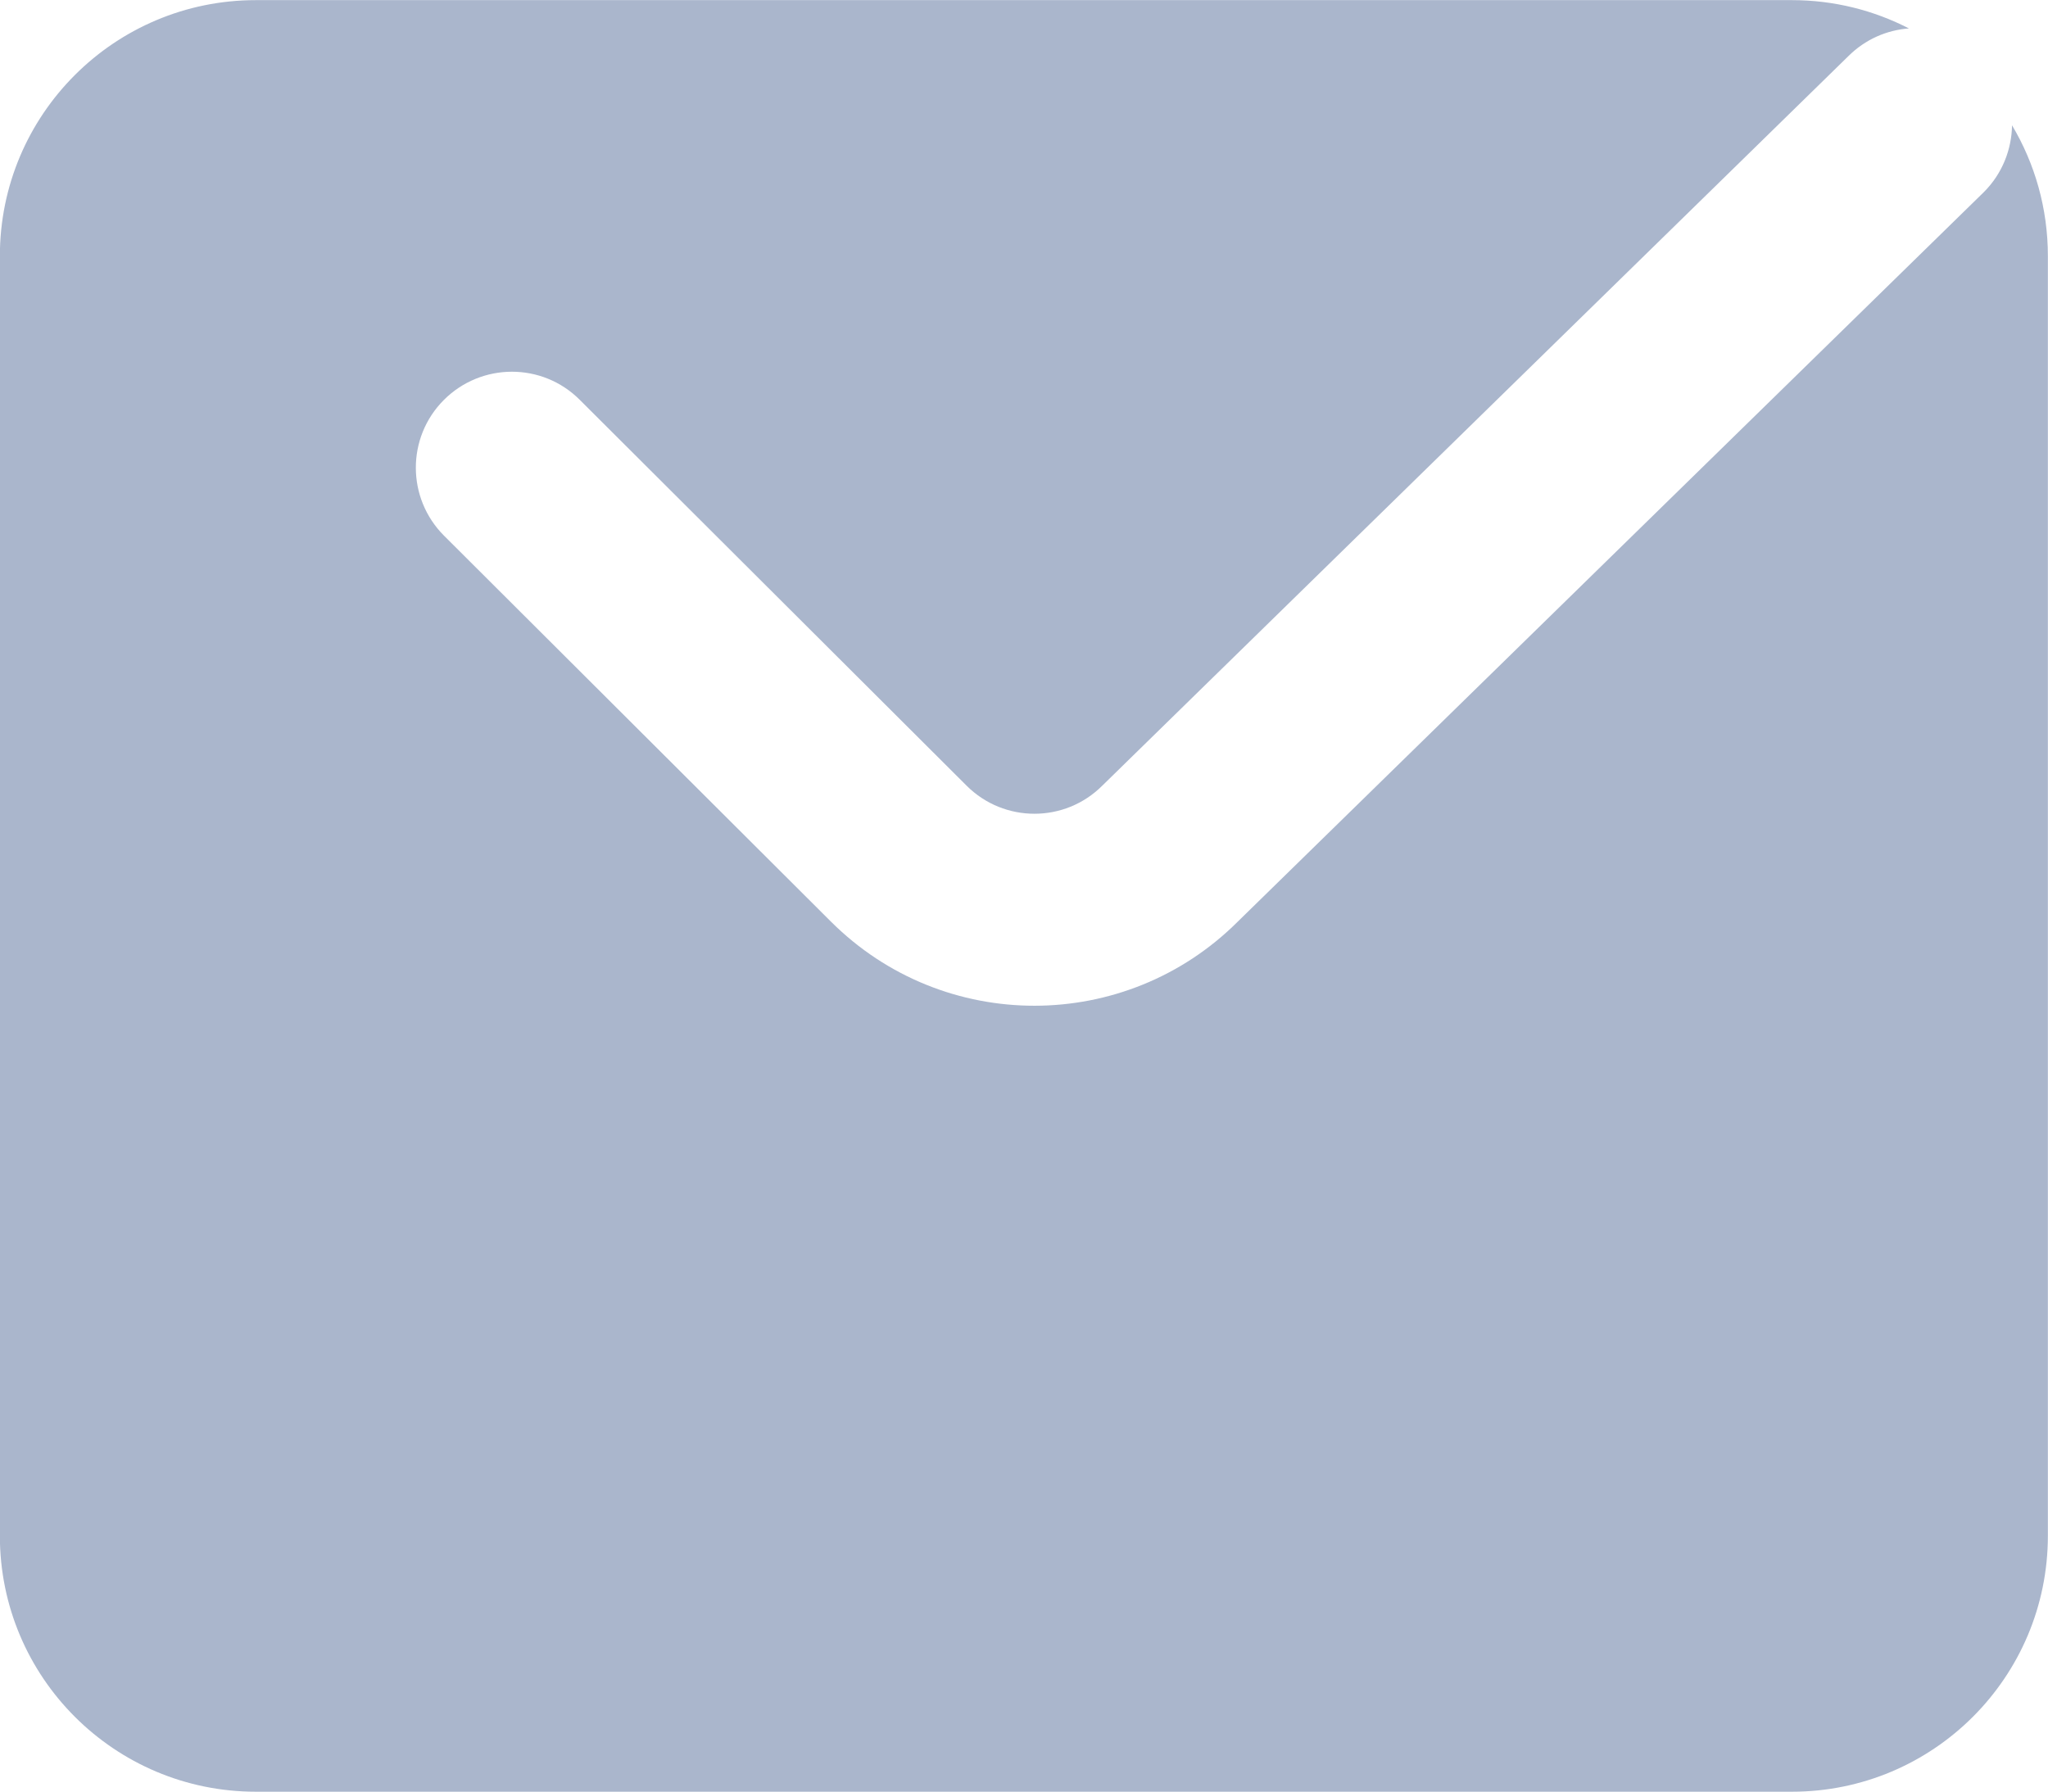
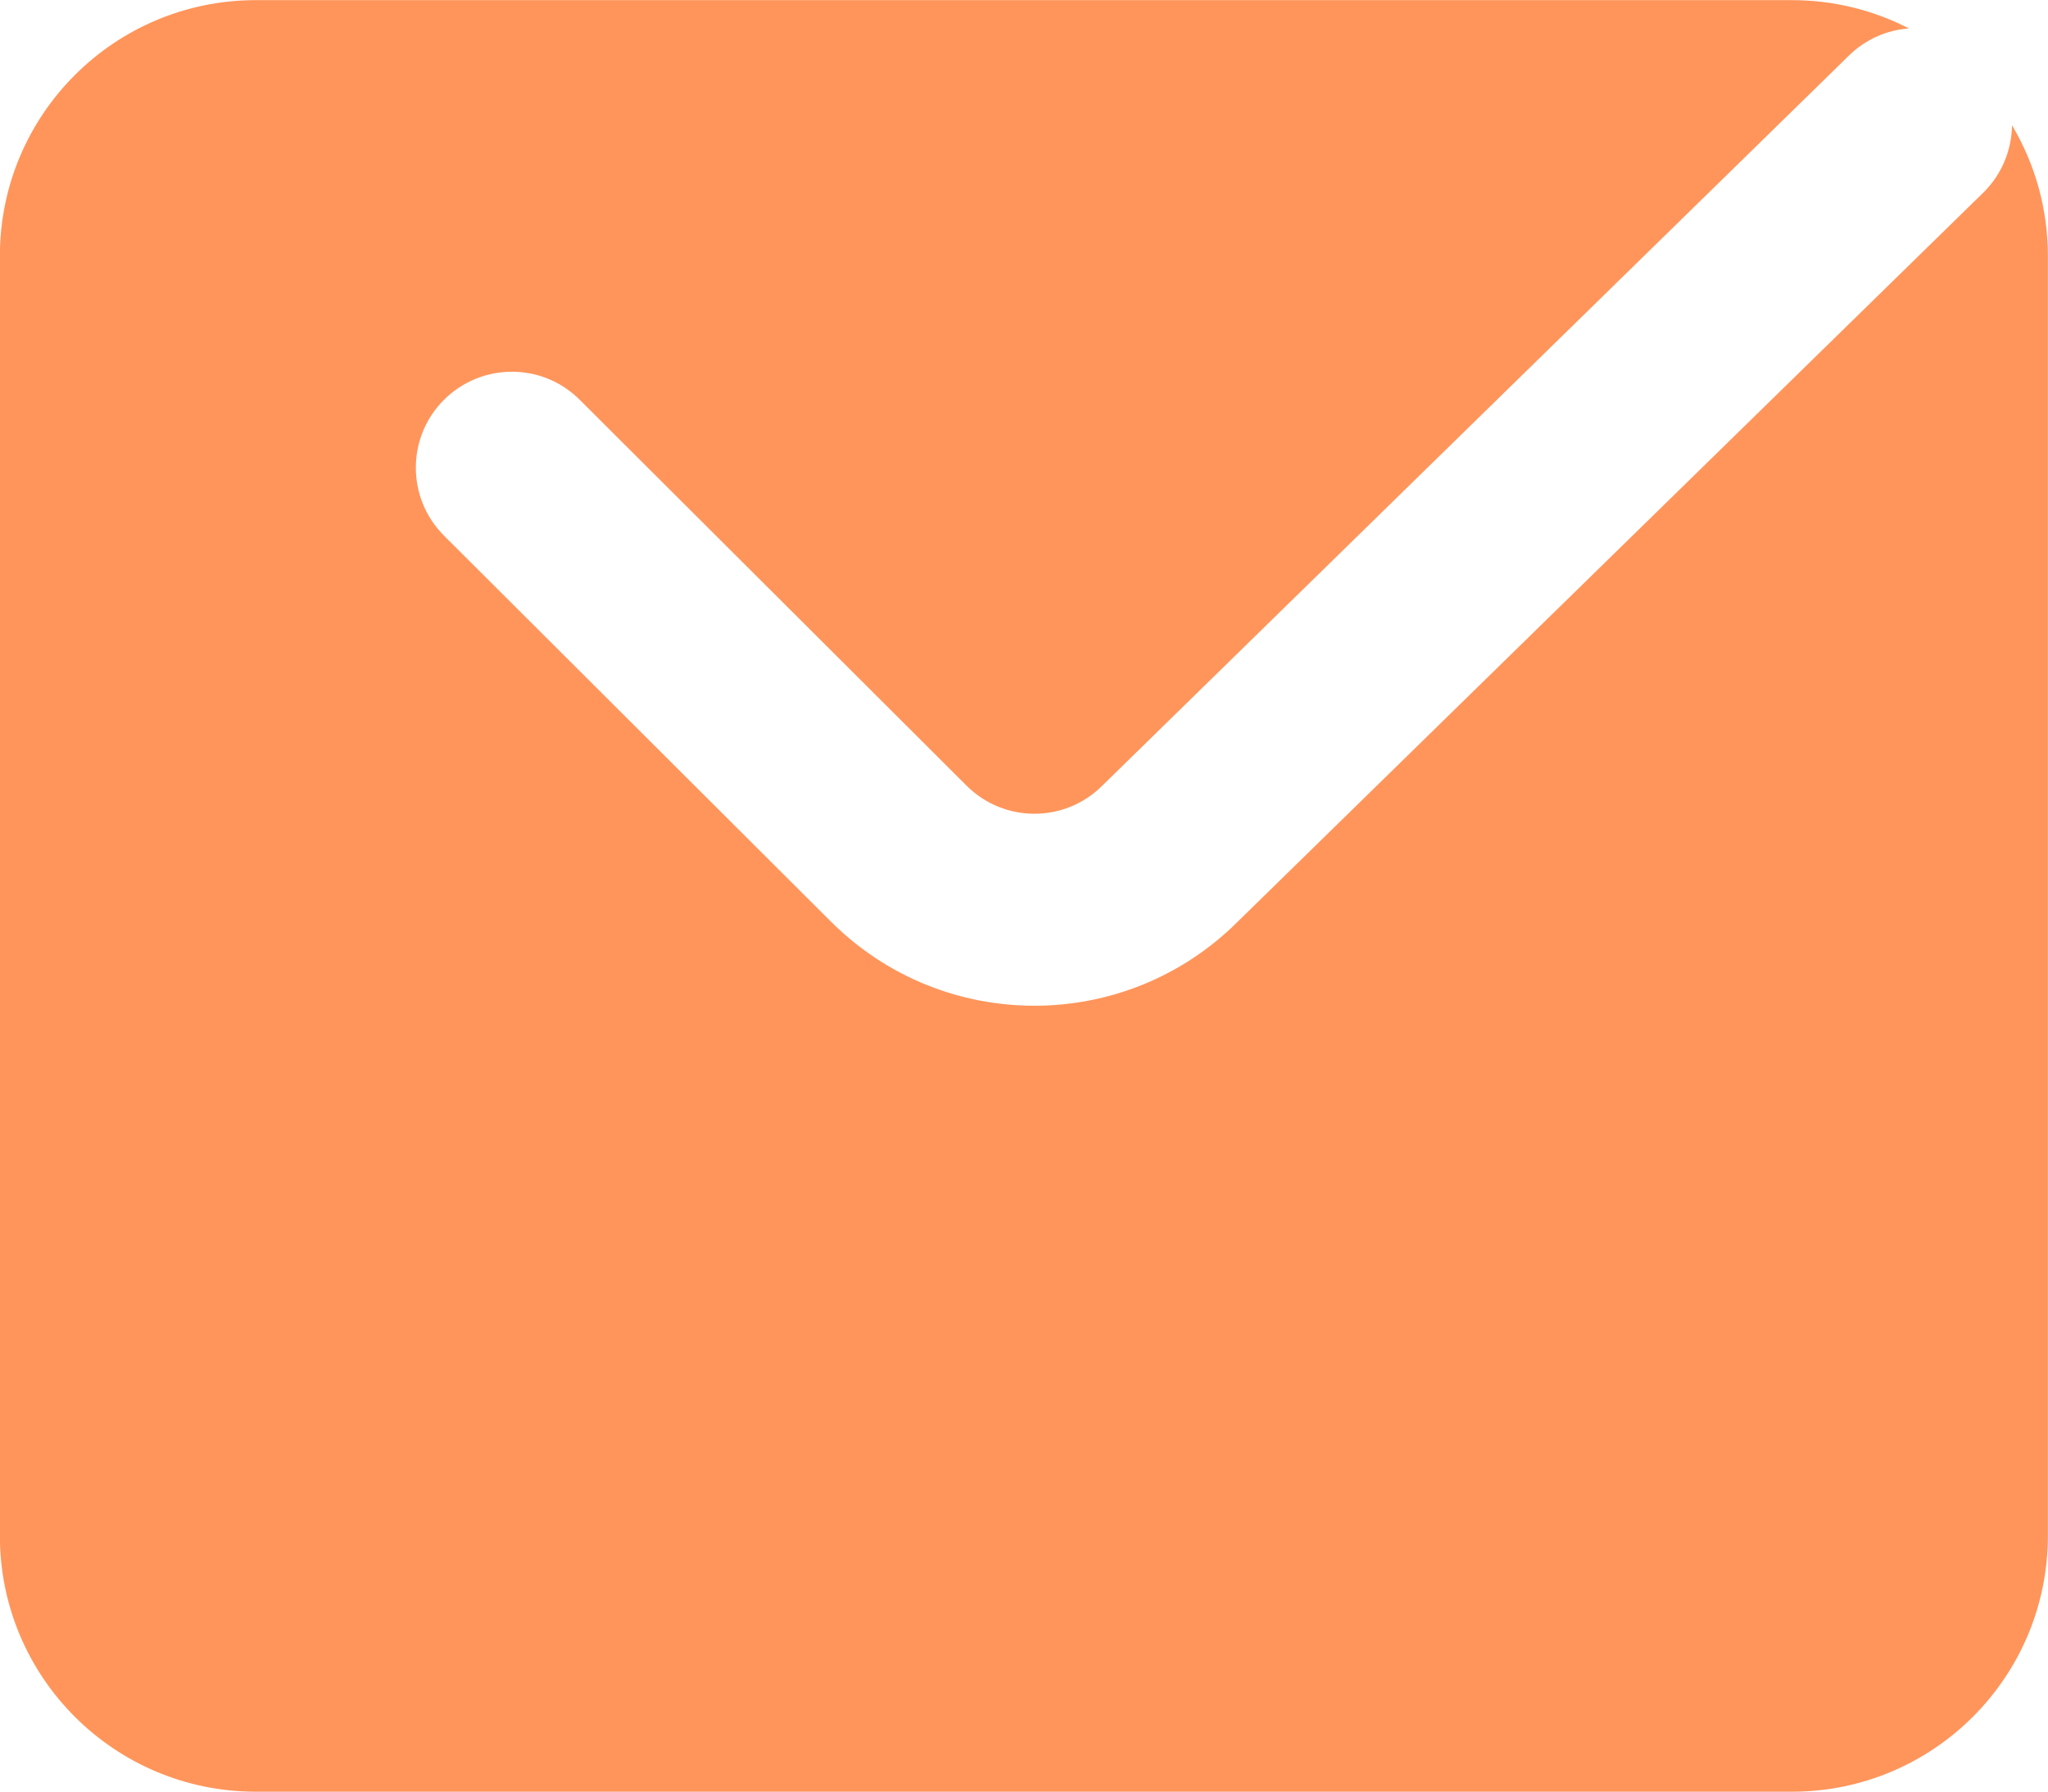
<svg xmlns="http://www.w3.org/2000/svg" height="14" viewBox="0 0 16 14" width="16">
-   <path d="m1338.916 304.222c-.174.012-.344.085-.477.218l-5.827 5.699c-.293.293-.767.293-1.06.001l-3.023-3.016c-.293-.293-.768-.292-1.061.001-.293.293-.292.768.001 1.061l3.023 3.016c.879.877 2.302.876 3.18-.002l5.827-5.699c.144-.144.217-.333.22-.522.178.299.28.648.28 1.022v10c0 1.105-.895 2-2 2h-12c-1.105 0-2-.895-2-2v-10c0-1.105.895-2 2-2h12c.33 0 .641.08.916.222z" fill="#aab6cc" fill-rule="evenodd" transform="translate(-1324 -304)" />
+   <path d="m1297.916 304.222c-.174.012-.344.085-.477.218l-5.827 5.699c-.293.293-.767.293-1.06.001l-3.023-3.016c-.293-.293-.768-.292-1.061.001-.293.293-.292.768.001 1.061l3.023 3.016c.879.877 2.302.876 3.18-.002l5.827-5.699c.144-.144.217-.333.22-.522.178.299.28.648.28 1.022v10c0 1.105-.895 2-2 2h-12c-1.105 0-2-.895-2-2v-10c0-1.105.895-2 2-2h12c.33 0 .641.08.916.222z" fill="#ff955b" fill-rule="evenodd" transform="translate(-1283 -304)" />
</svg>
